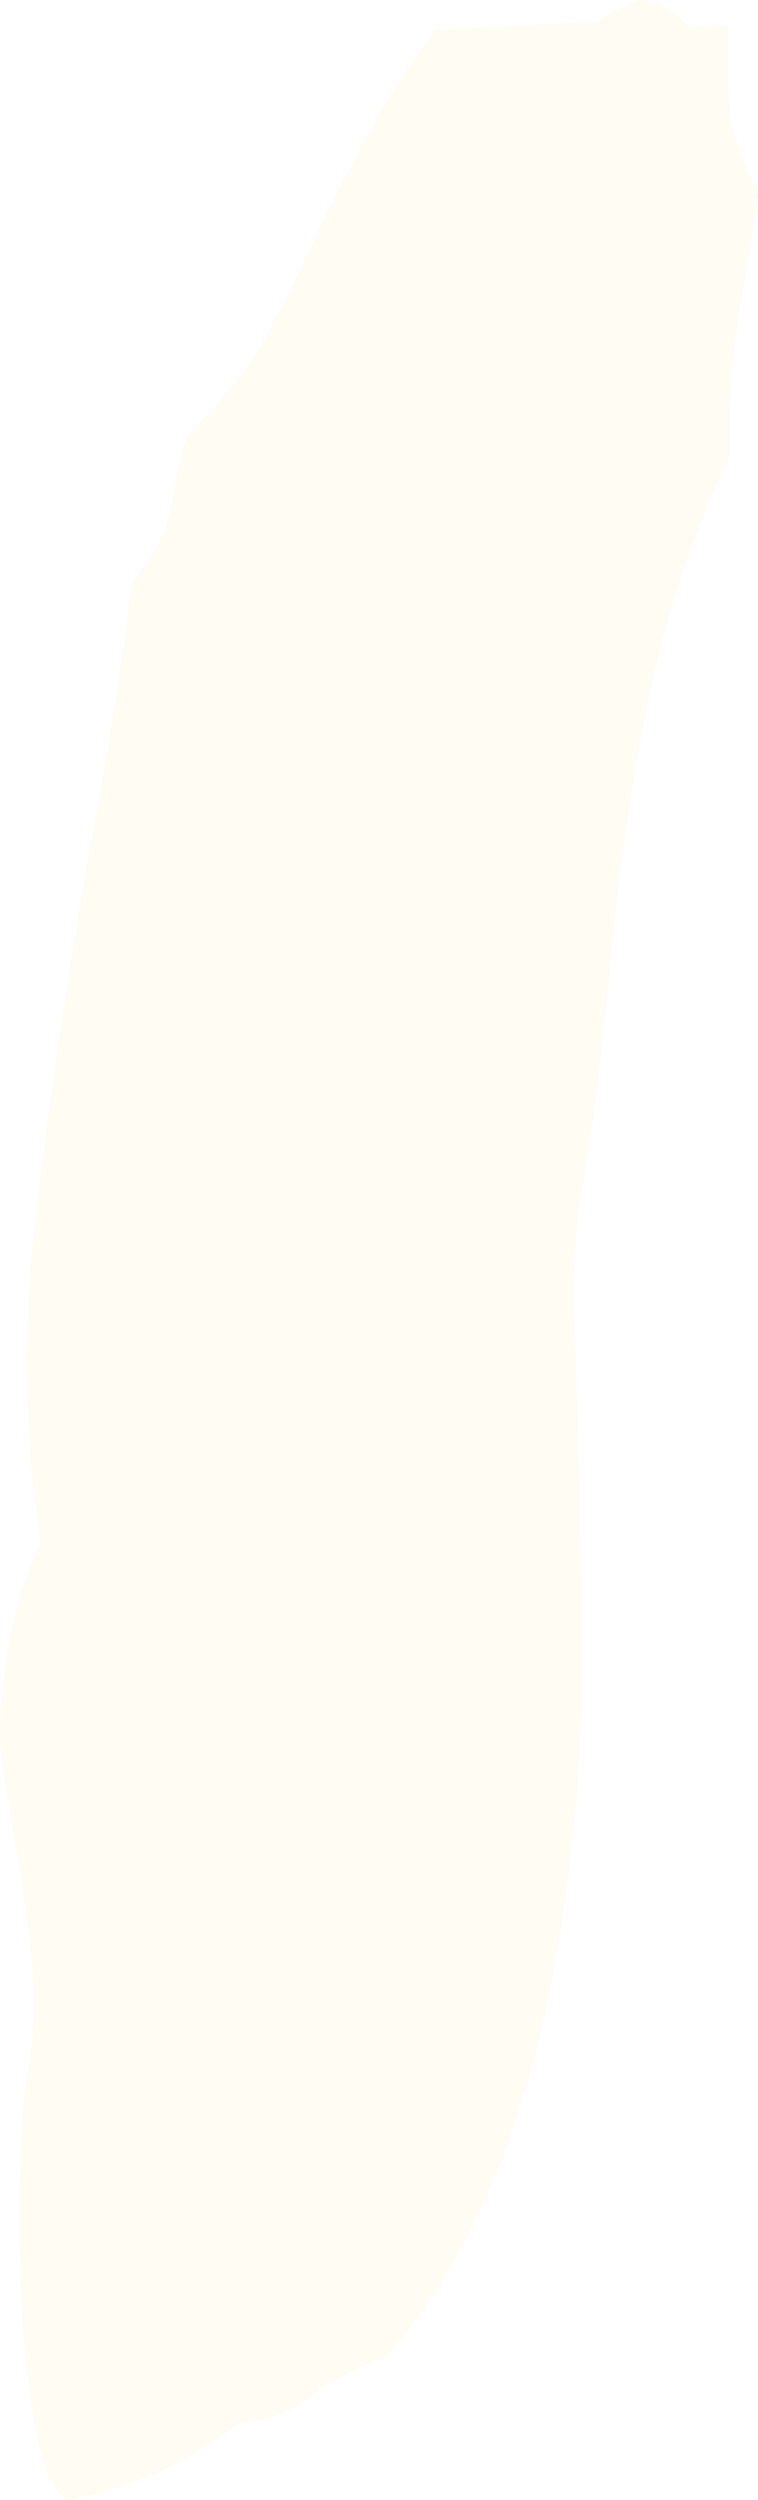
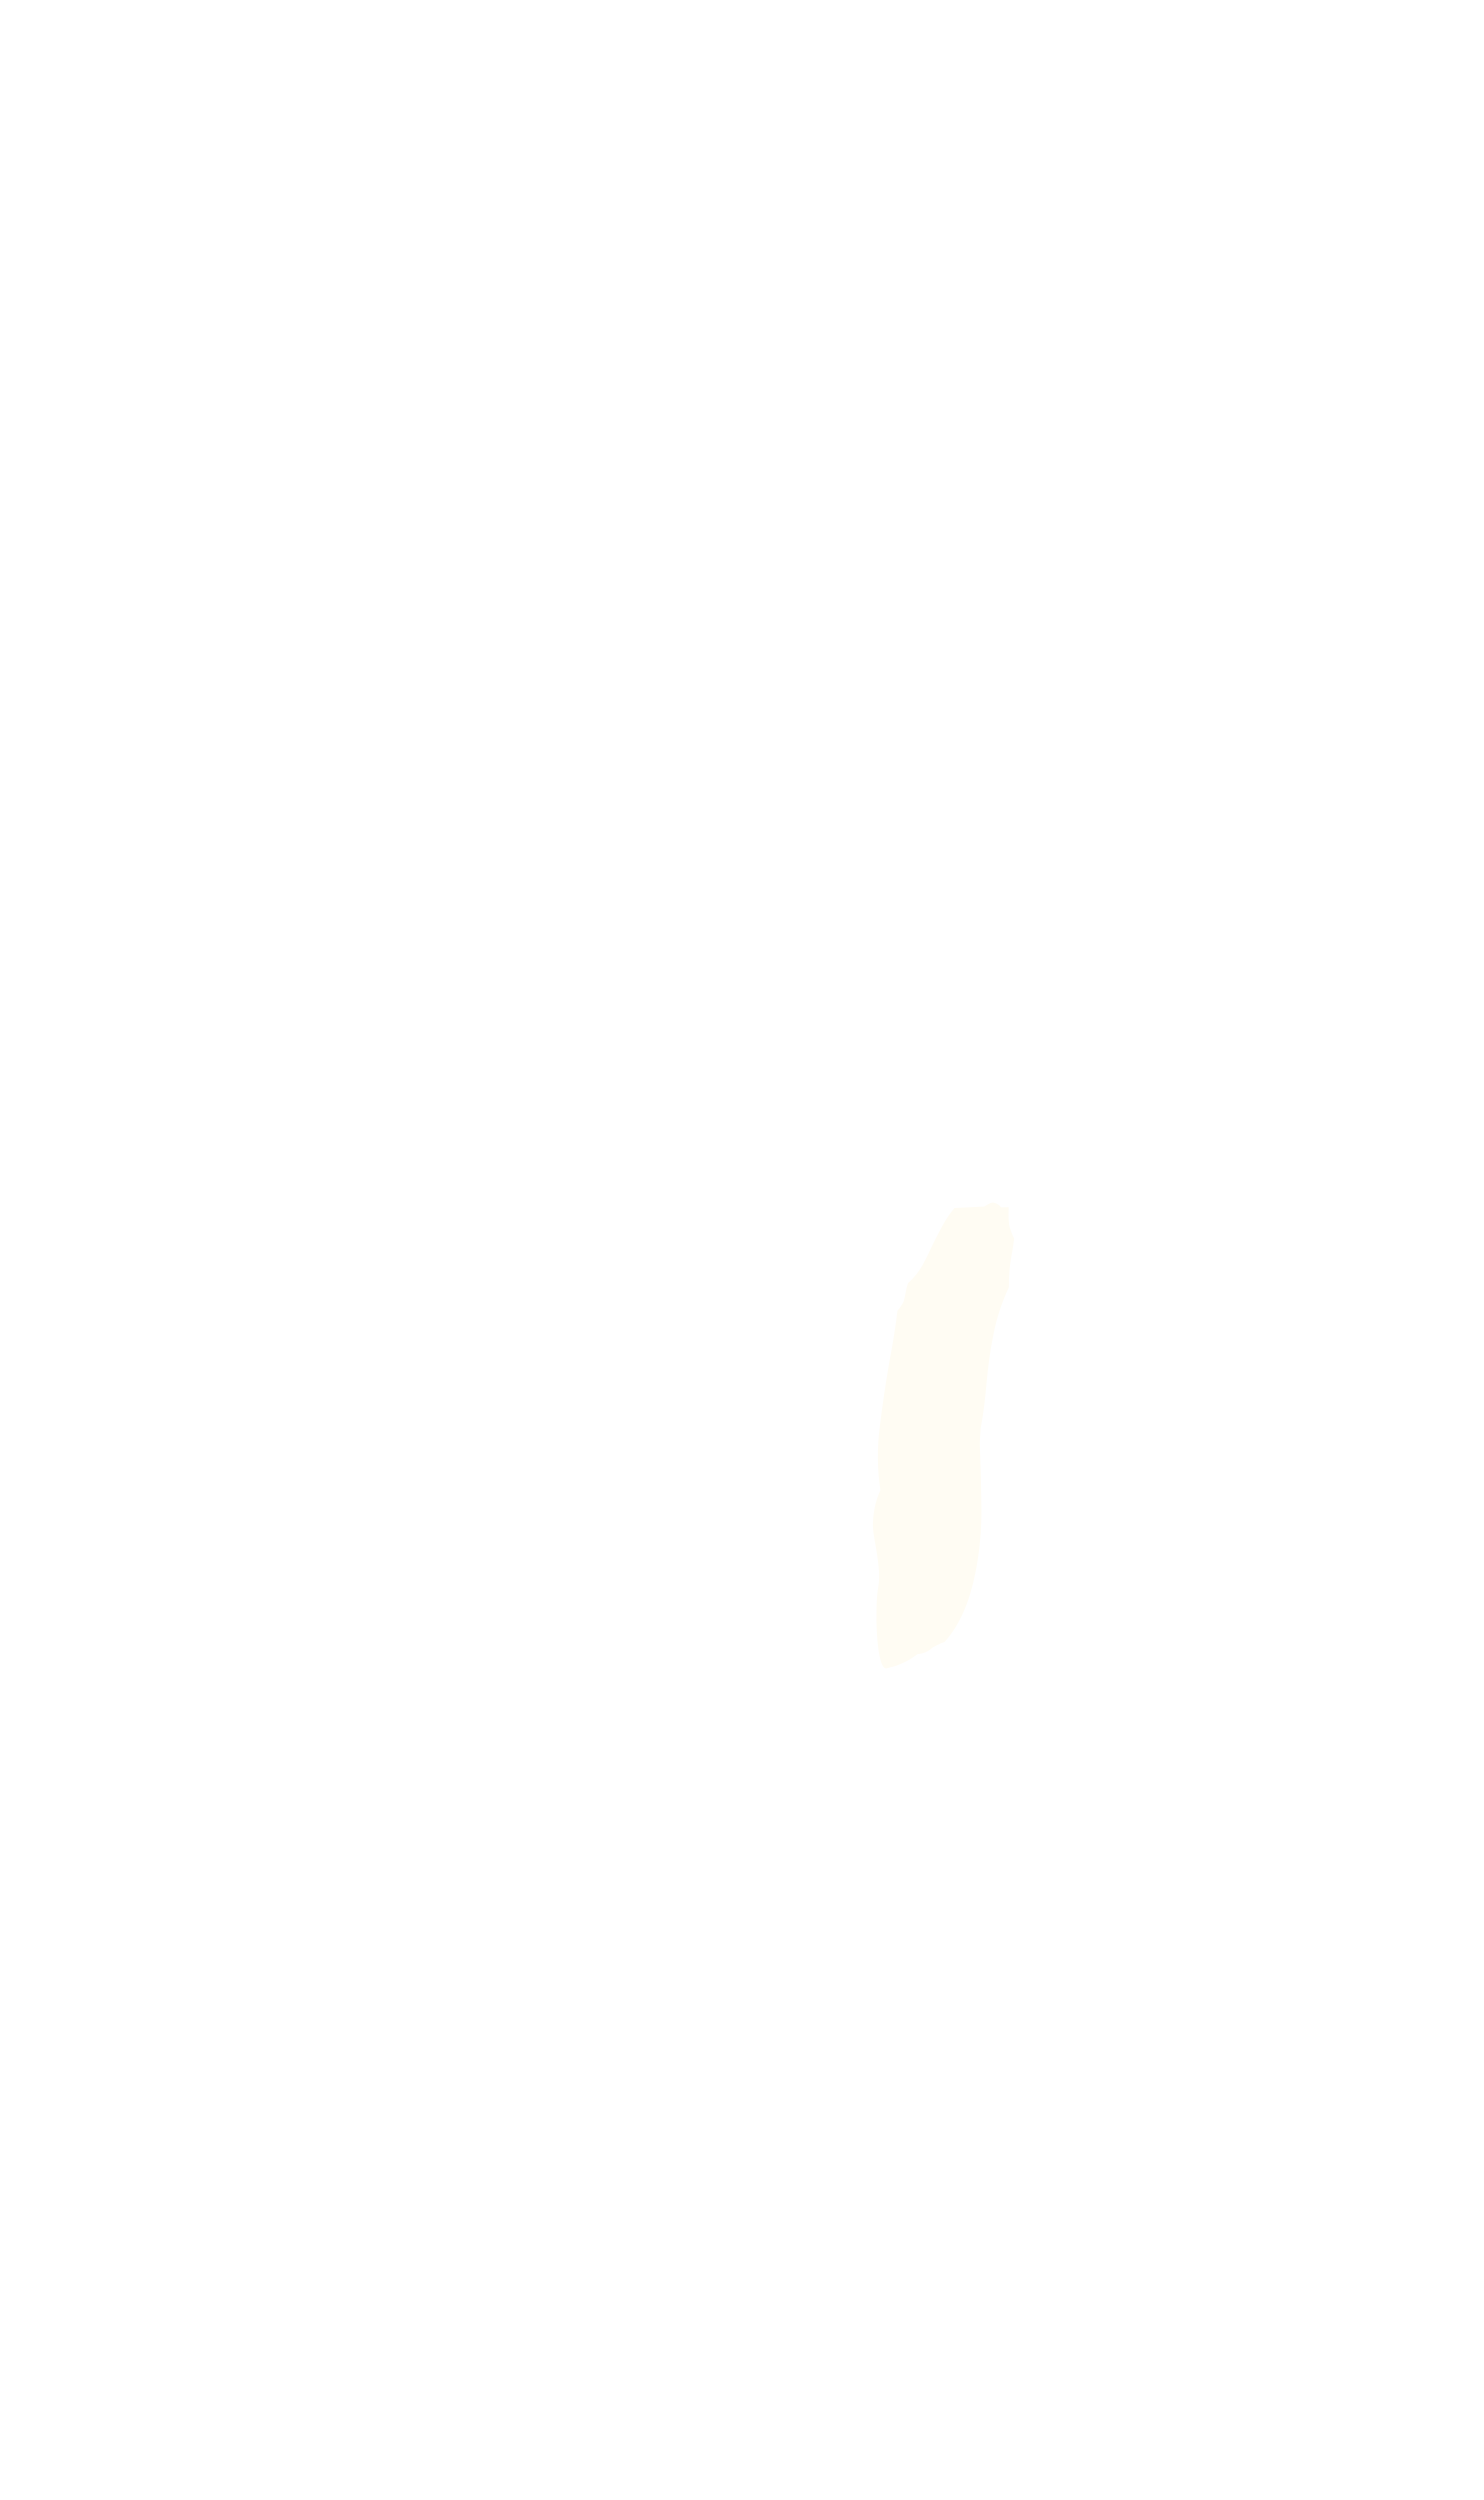
- <svg xmlns="http://www.w3.org/2000/svg" viewBox="0 0 63.89 210.79">
+ <svg xmlns="http://www.w3.org/2000/svg" viewBox="0 0 671 1131">
  <defs>
-     <style>.cls-1{fill:#fffcf3;}</style>
+     <style>.cls-1{fill:#fffcf3;}.cls-2{fill:none;}</style>
  </defs>
  <g id="Layer_2" data-name="Layer 2">
    <g id="Layer_1-2" data-name="Layer 1">
-       <path class="cls-1" d="M50.4,1.81l-13.53.67a49.32,49.32,0,0,0-5.32,7.85q-2.24,4.11-4.38,8.39c-1.5,3.33-3,6.44-4.53,9.27a32.77,32.77,0,0,1-6.76,8.5,19.43,19.43,0,0,0-.78,2.75l-.41,2.08a31.72,31.72,0,0,1-.8,3.47A19.42,19.42,0,0,1,11.12,49Q9.86,59.59,7.51,71.83q-2.56,14.72-4.4,29.76a102.57,102.57,0,0,0,.3,28.5,37.75,37.75,0,0,0-2.7,8.53A44.1,44.1,0,0,0,0,146.45c.2,5.92,4.07,19,2.44,27.45S1.38,210.59,6,210.79c1-.21,1.89-.45,2.84-.71a33.15,33.15,0,0,0,11.36-5.78,11.78,11.78,0,0,0,4-1,11.41,11.41,0,0,0,2.88-2,16,16,0,0,0,2-1.07,24.69,24.69,0,0,1,3.45-1.5q10-11.13,14-31.73a141.94,141.94,0,0,0,2.54-28.31q-.12-14.34-.63-26.75a27.79,27.79,0,0,1-.09-3.64q.09-1.8.38-6.1,1-5.23,1.63-10.55c.43-3.54.8-7.09,1.13-10.64q.44-5,1.15-10.1c.49-3.41,1-6.74,1.67-10a91,91,0,0,1,7.22-22.52,71,71,0,0,1,1.23-14.61c.45-2.33.83-4.78,1.15-7.38a42.21,42.21,0,0,1-2-5.1c-.49-1.55-.65-4.59-.47-9.16l-3.44.08A5.1,5.1,0,0,0,54.67.1Q53.72-.42,50.4,1.81Z" />
+       <path class="cls-1" d="M445.32,545.84l-13.53.67a49.38,49.38,0,0,0-5.33,7.85q-2.23,4.11-4.37,8.39c-1.51,3.33-3,6.43-4.54,9.27a32.58,32.58,0,0,1-6.76,8.49,21.78,21.78,0,0,0-.78,2.75l-.4,2.09a33.63,33.63,0,0,1-.81,3.47A19.42,19.42,0,0,1,406,593q-1.25,10.62-3.61,22.86-2.57,14.71-4.39,29.76a102.2,102.2,0,0,0,.29,28.5,37.73,37.73,0,0,0-2.69,8.53,44.05,44.05,0,0,0-.72,7.83c.2,5.92,4.07,19,2.44,27.45s-1.06,36.69,3.52,36.89c1-.21,1.9-.45,2.84-.71a33.15,33.15,0,0,0,11.36-5.78,11.71,11.71,0,0,0,4-1,11,11,0,0,0,2.88-2,14.86,14.86,0,0,0,2-1.06,25.26,25.26,0,0,1,3.45-1.5q10-11.13,14-31.73A142.69,142.69,0,0,0,444,682.71q-.14-14.34-.64-26.75a29.69,29.69,0,0,1-.09-3.64c.07-1.2.19-3.23.38-6.1q1-5.24,1.63-10.55T446.38,625c.3-3.32.68-6.7,1.15-10.1s1-6.75,1.67-10a91,91,0,0,1,7.22-22.52,71.75,71.75,0,0,1,1.23-14.61c.45-2.33.83-4.78,1.15-7.38a43.93,43.93,0,0,1-2-5.1c-.49-1.55-.65-4.59-.47-9.16l-3.43.08a5.15,5.15,0,0,0-3.27-2.09Q448.63,543.61,445.32,545.84Z" />
+       <rect class="cls-2" width="671" height="1131" />
    </g>
  </g>
</svg>
